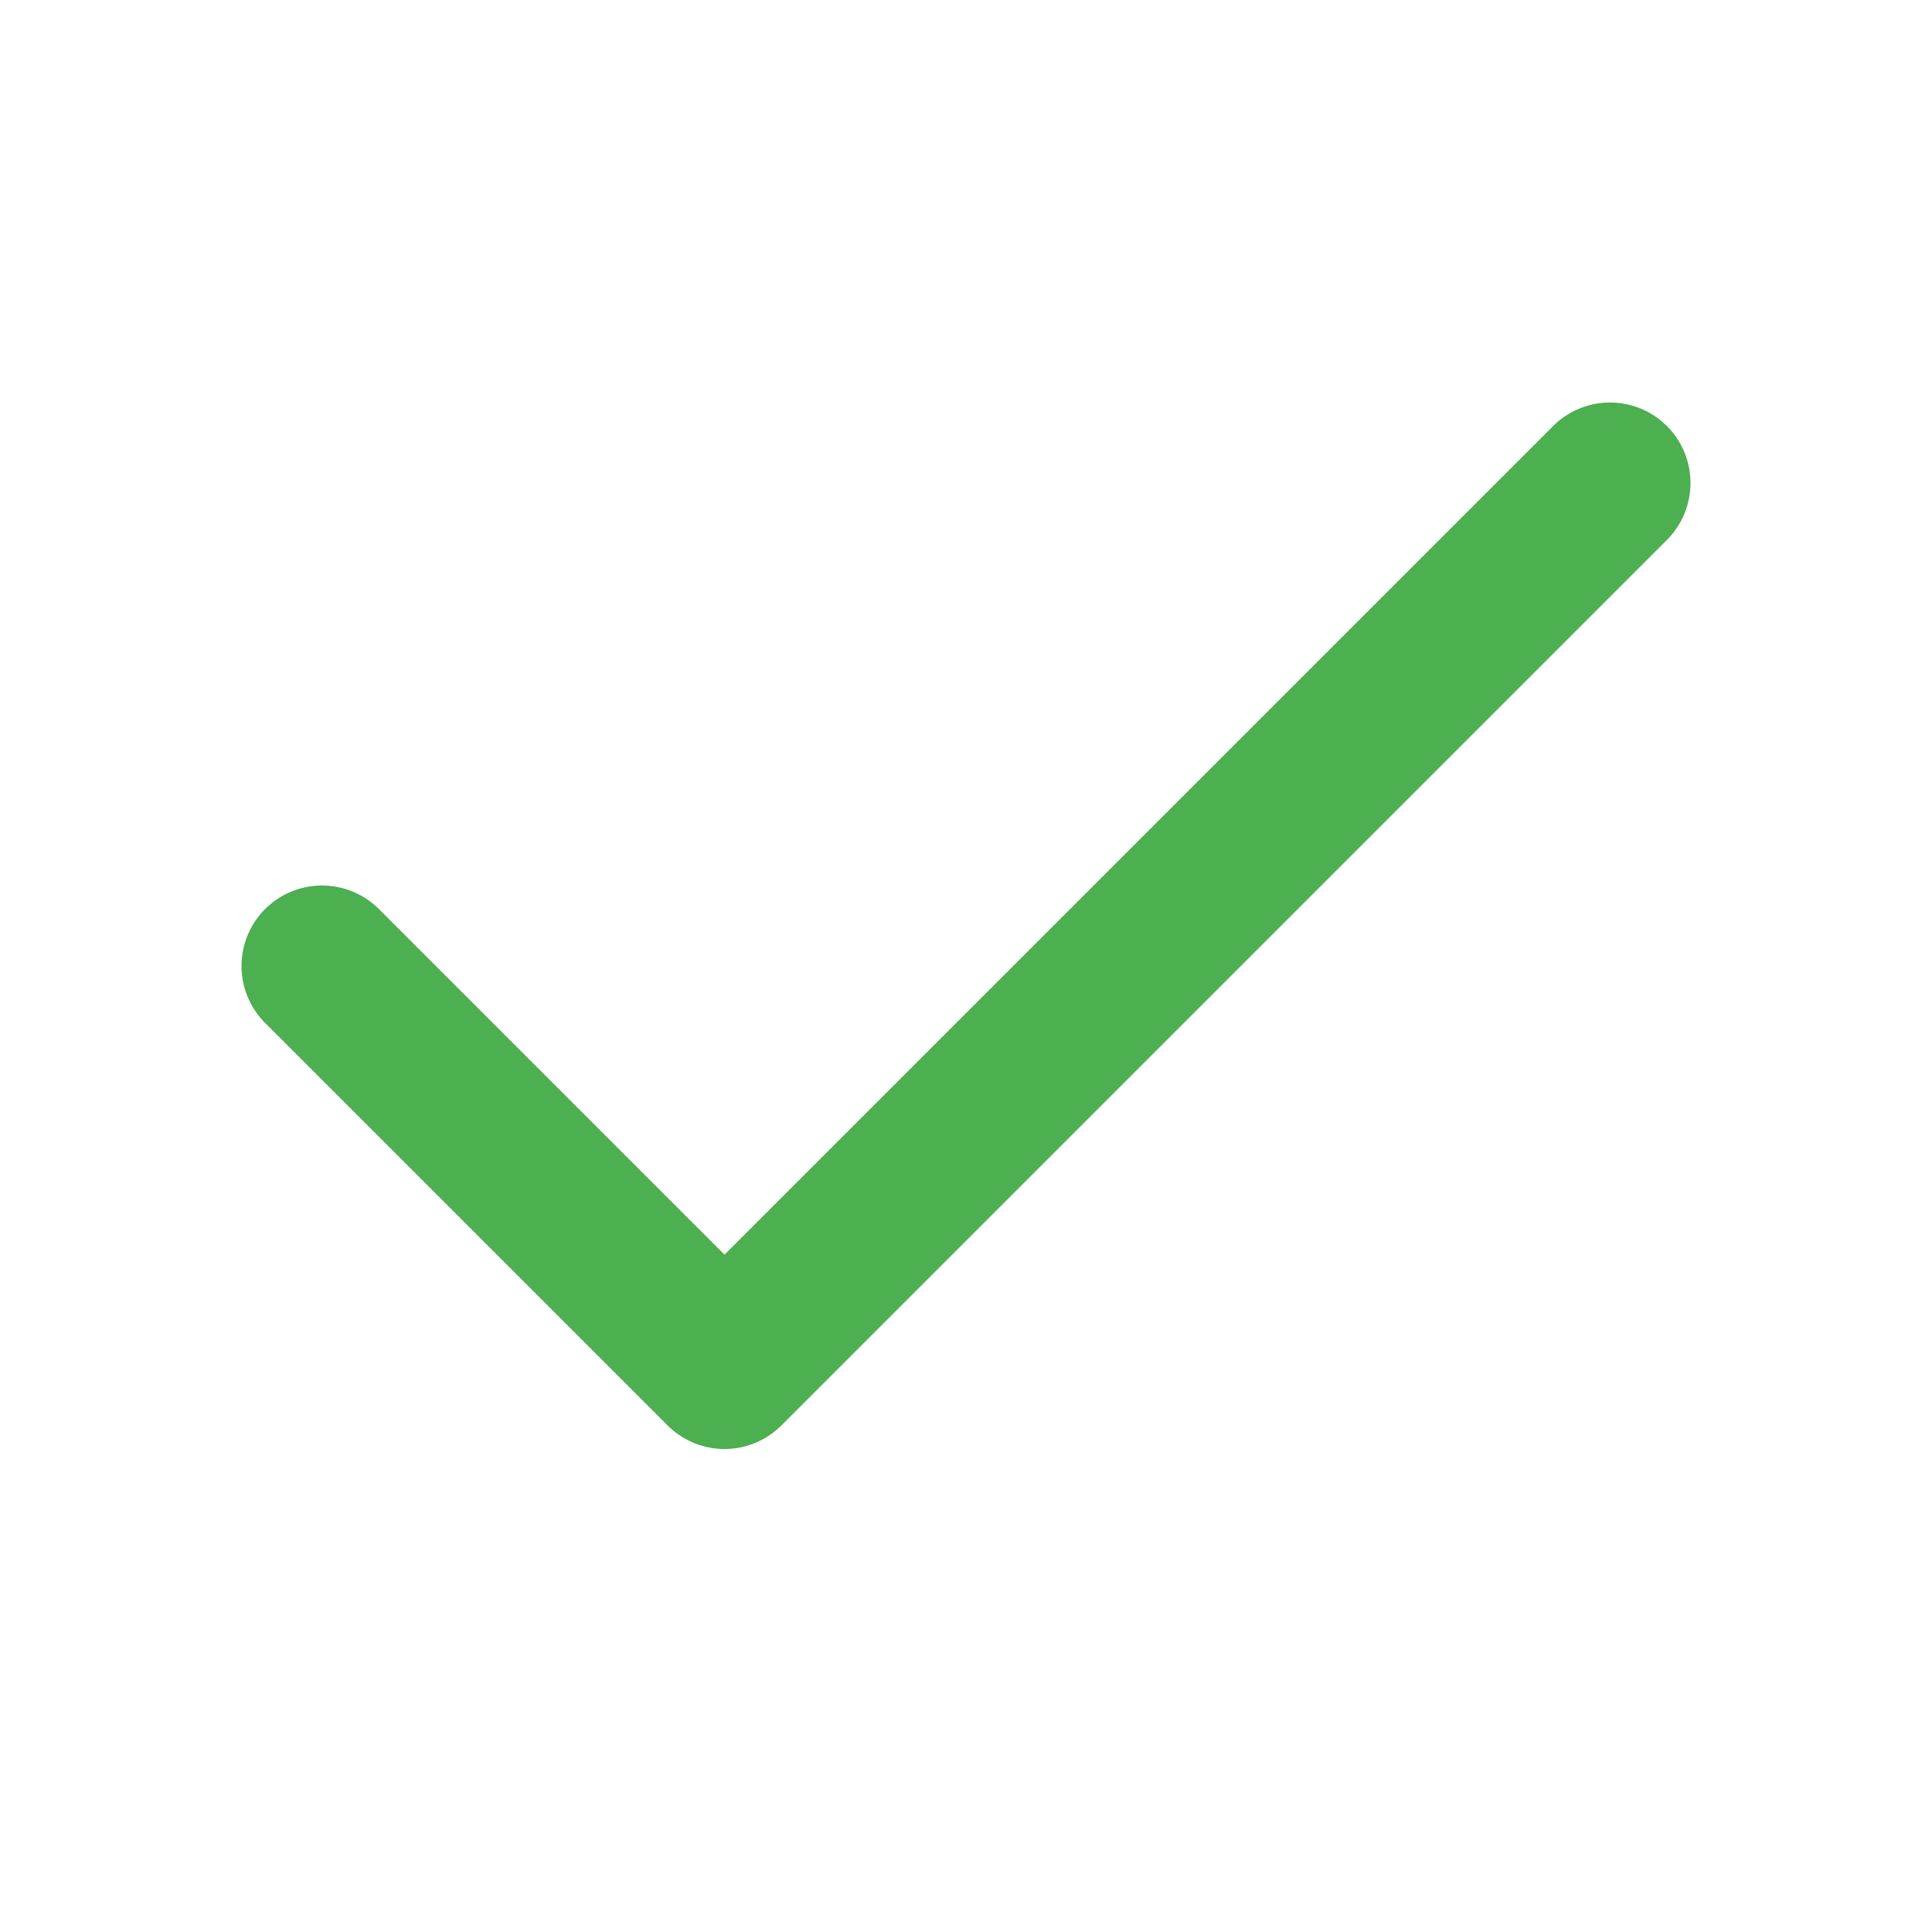
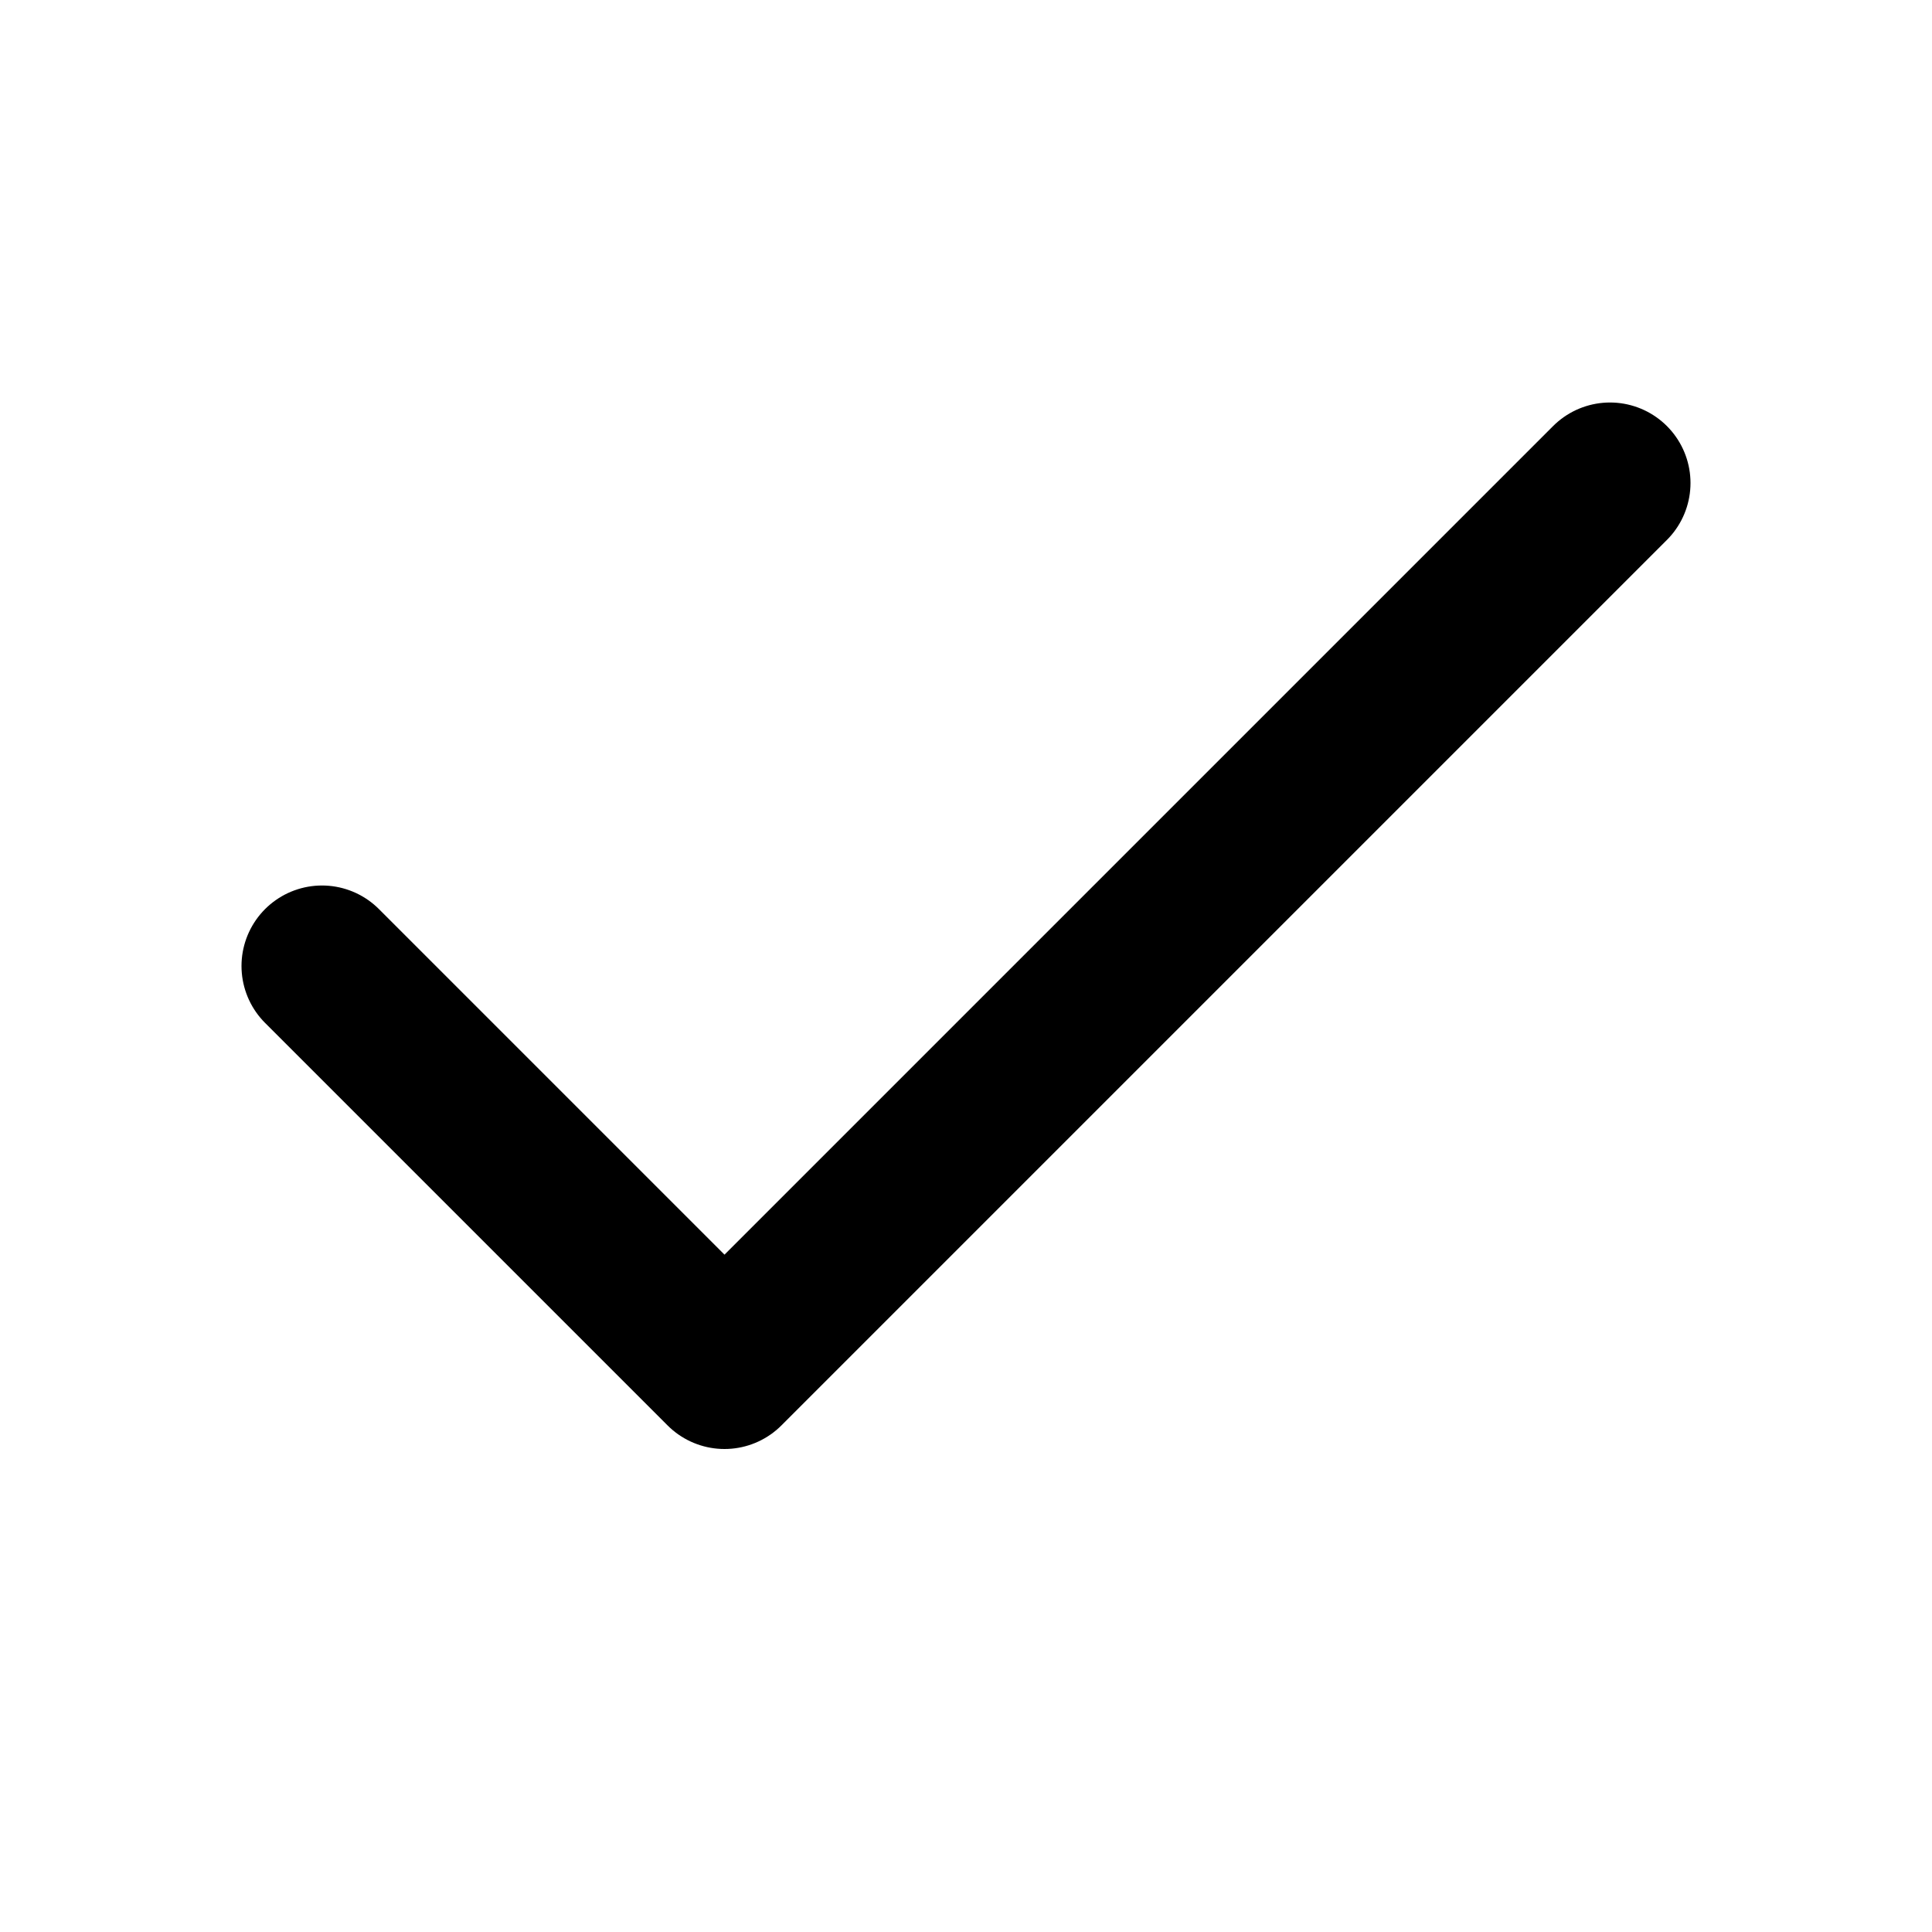
<svg xmlns="http://www.w3.org/2000/svg" width="24" height="24" viewBox="0 0 24 24" fill="none">
-   <path d="M20 6L9 17L4 12" stroke="#4CAF50" stroke-width="2" stroke-linecap="round" stroke-linejoin="round" />
+   <path d="M20 6L9 17L4 12" stroke="#000000" stroke-width="2" stroke-linecap="round" stroke-linejoin="round" />
</svg>
